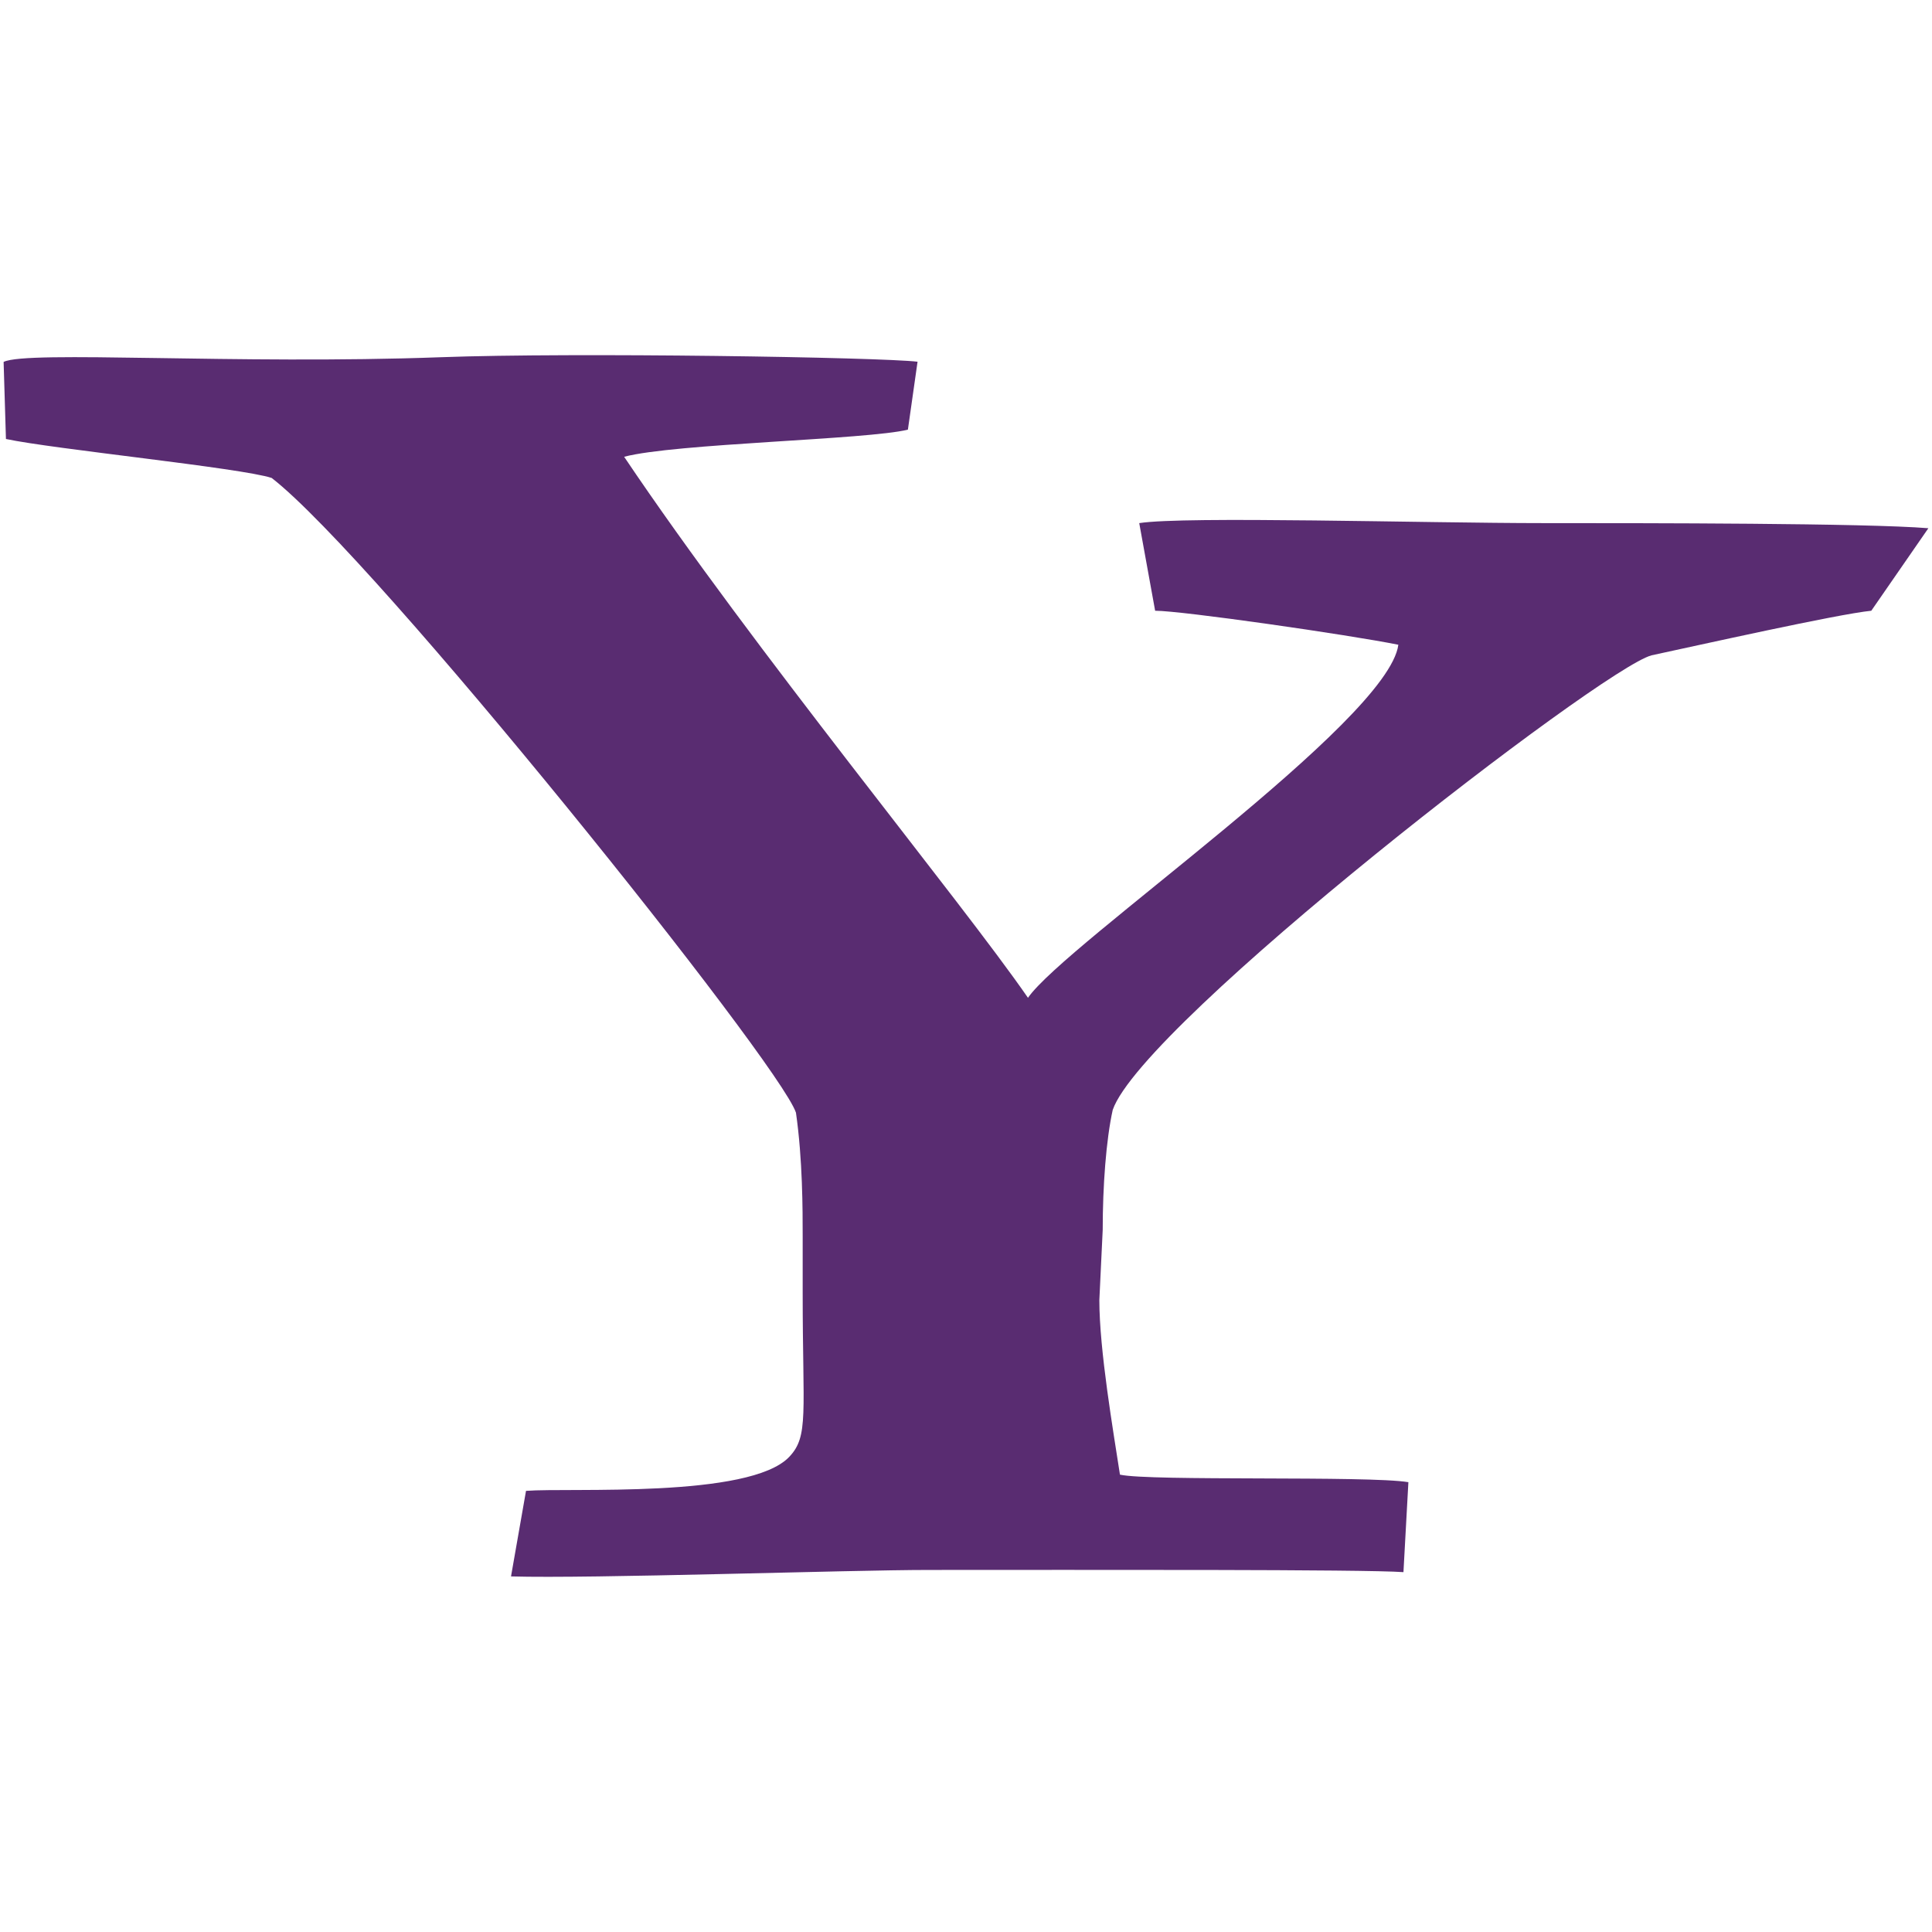
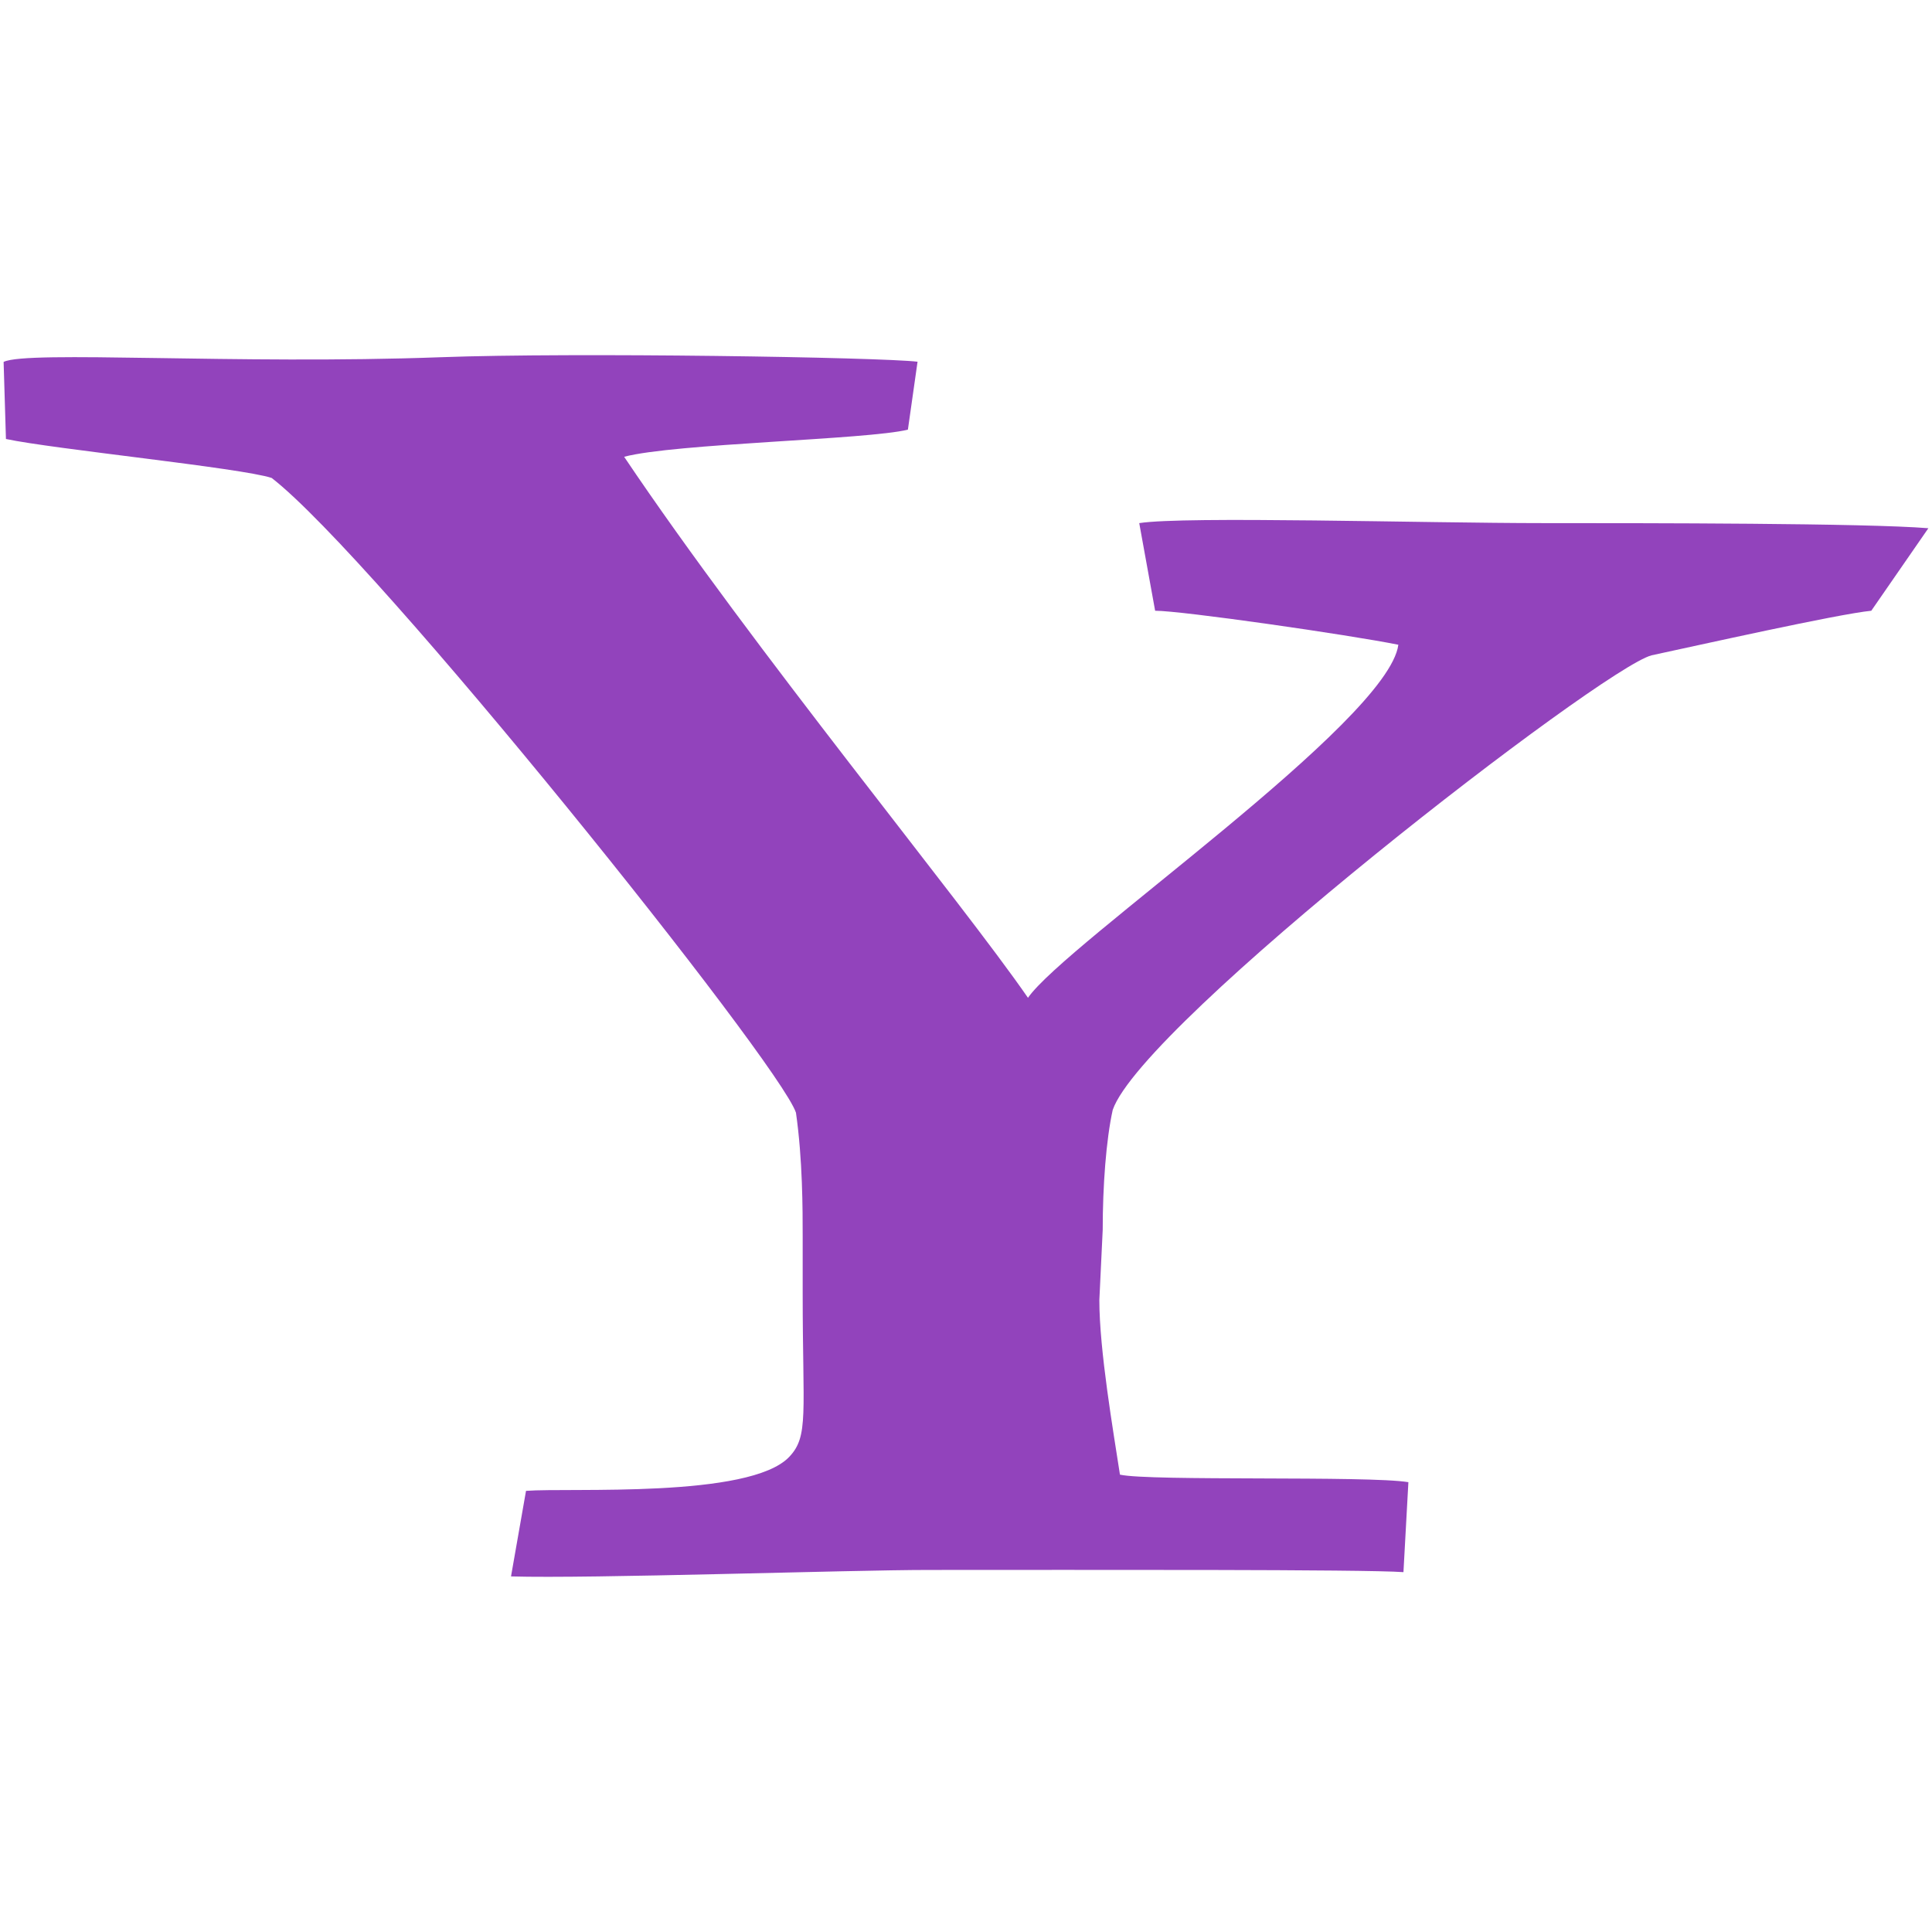
<svg xmlns="http://www.w3.org/2000/svg" version="1.1" id="Layer_1" width="300" height="300" viewBox="130.352 177.434 300 300" overflow="visible" enable-background="new 130.352 177.434 800 151.661" xml:space="preserve" style="overflow:visible">
  <defs id="defs2294" />
-   <path id="path2217" d="m 420.926,272.27 c -5.201,0.514 -26.852,5.364 -34.129,6.924 -7.792,2.074 -78.984,57.075 -83.661,70.581 -1.037,4.674 -1.556,11.866 -1.556,18.624 l -0.522,10.916 c 0,7.788 2.164,20.349 3.2,27.102 4.681,1.043 38.555,0.132 44.788,1.168 l -0.767,13.97 c -6.091,-0.444 -49.106,-0.34 -73.68,-0.34 -12.475,0 -52.576,1.375 -64.897,1.004 l 2.329,-13.285 c 6.756,-0.524 34.729,1.207 40.879,-5.284 3.055,-3.221 2.081,-6.672 2.081,-25.376 v -8.832 c 0,-4.158 0,-11.956 -1.043,-19.233 -2.597,-7.796 -65.301,-86.09 -81.409,-98.558 -4.681,-1.557 -33.99,-4.489 -41.264,-6.051 l -0.362,-11.968 c 3.629,-1.819 36.221,0.442 67.849,-0.728 20.787,-0.768 68.215,0 74.067,0.697 l -1.499,10.547 c -6.234,1.561 -36.266,2.138 -44.062,4.215 20.268,30.139 52.312,68.94 62.707,84.011 5.719,-8.313 55.954,-42.874 57.512,-54.825 -7.797,-1.565 -33.607,-5.279 -37.766,-5.279 l -2.469,-13.607 c 7.075,-1.107 44.278,0 62.774,0 15.962,0 50.07,0 59.762,0.794 l -8.863,12.813" style="fill:#592c71" />
+   <path id="path2217" d="m 420.926,272.27 c -5.201,0.514 -26.852,5.364 -34.129,6.924 -7.792,2.074 -78.984,57.075 -83.661,70.581 -1.037,4.674 -1.556,11.866 -1.556,18.624 l -0.522,10.916 c 0,7.788 2.164,20.349 3.2,27.102 4.681,1.043 38.555,0.132 44.788,1.168 l -0.767,13.97 c -6.091,-0.444 -49.106,-0.34 -73.68,-0.34 -12.475,0 -52.576,1.375 -64.897,1.004 l 2.329,-13.285 c 6.756,-0.524 34.729,1.207 40.879,-5.284 3.055,-3.221 2.081,-6.672 2.081,-25.376 v -8.832 c 0,-4.158 0,-11.956 -1.043,-19.233 -2.597,-7.796 -65.301,-86.09 -81.409,-98.558 -4.681,-1.557 -33.99,-4.489 -41.264,-6.051 l -0.362,-11.968 c 3.629,-1.819 36.221,0.442 67.849,-0.728 20.787,-0.768 68.215,0 74.067,0.697 l -1.499,10.547 c -6.234,1.561 -36.266,2.138 -44.062,4.215 20.268,30.139 52.312,68.94 62.707,84.011 5.719,-8.313 55.954,-42.874 57.512,-54.825 -7.797,-1.565 -33.607,-5.279 -37.766,-5.279 l -2.469,-13.607 c 7.075,-1.107 44.278,0 62.774,0 15.962,0 50.07,0 59.762,0.794 l -8.863,12.813" style="fill:#9243bc" />
</svg>
